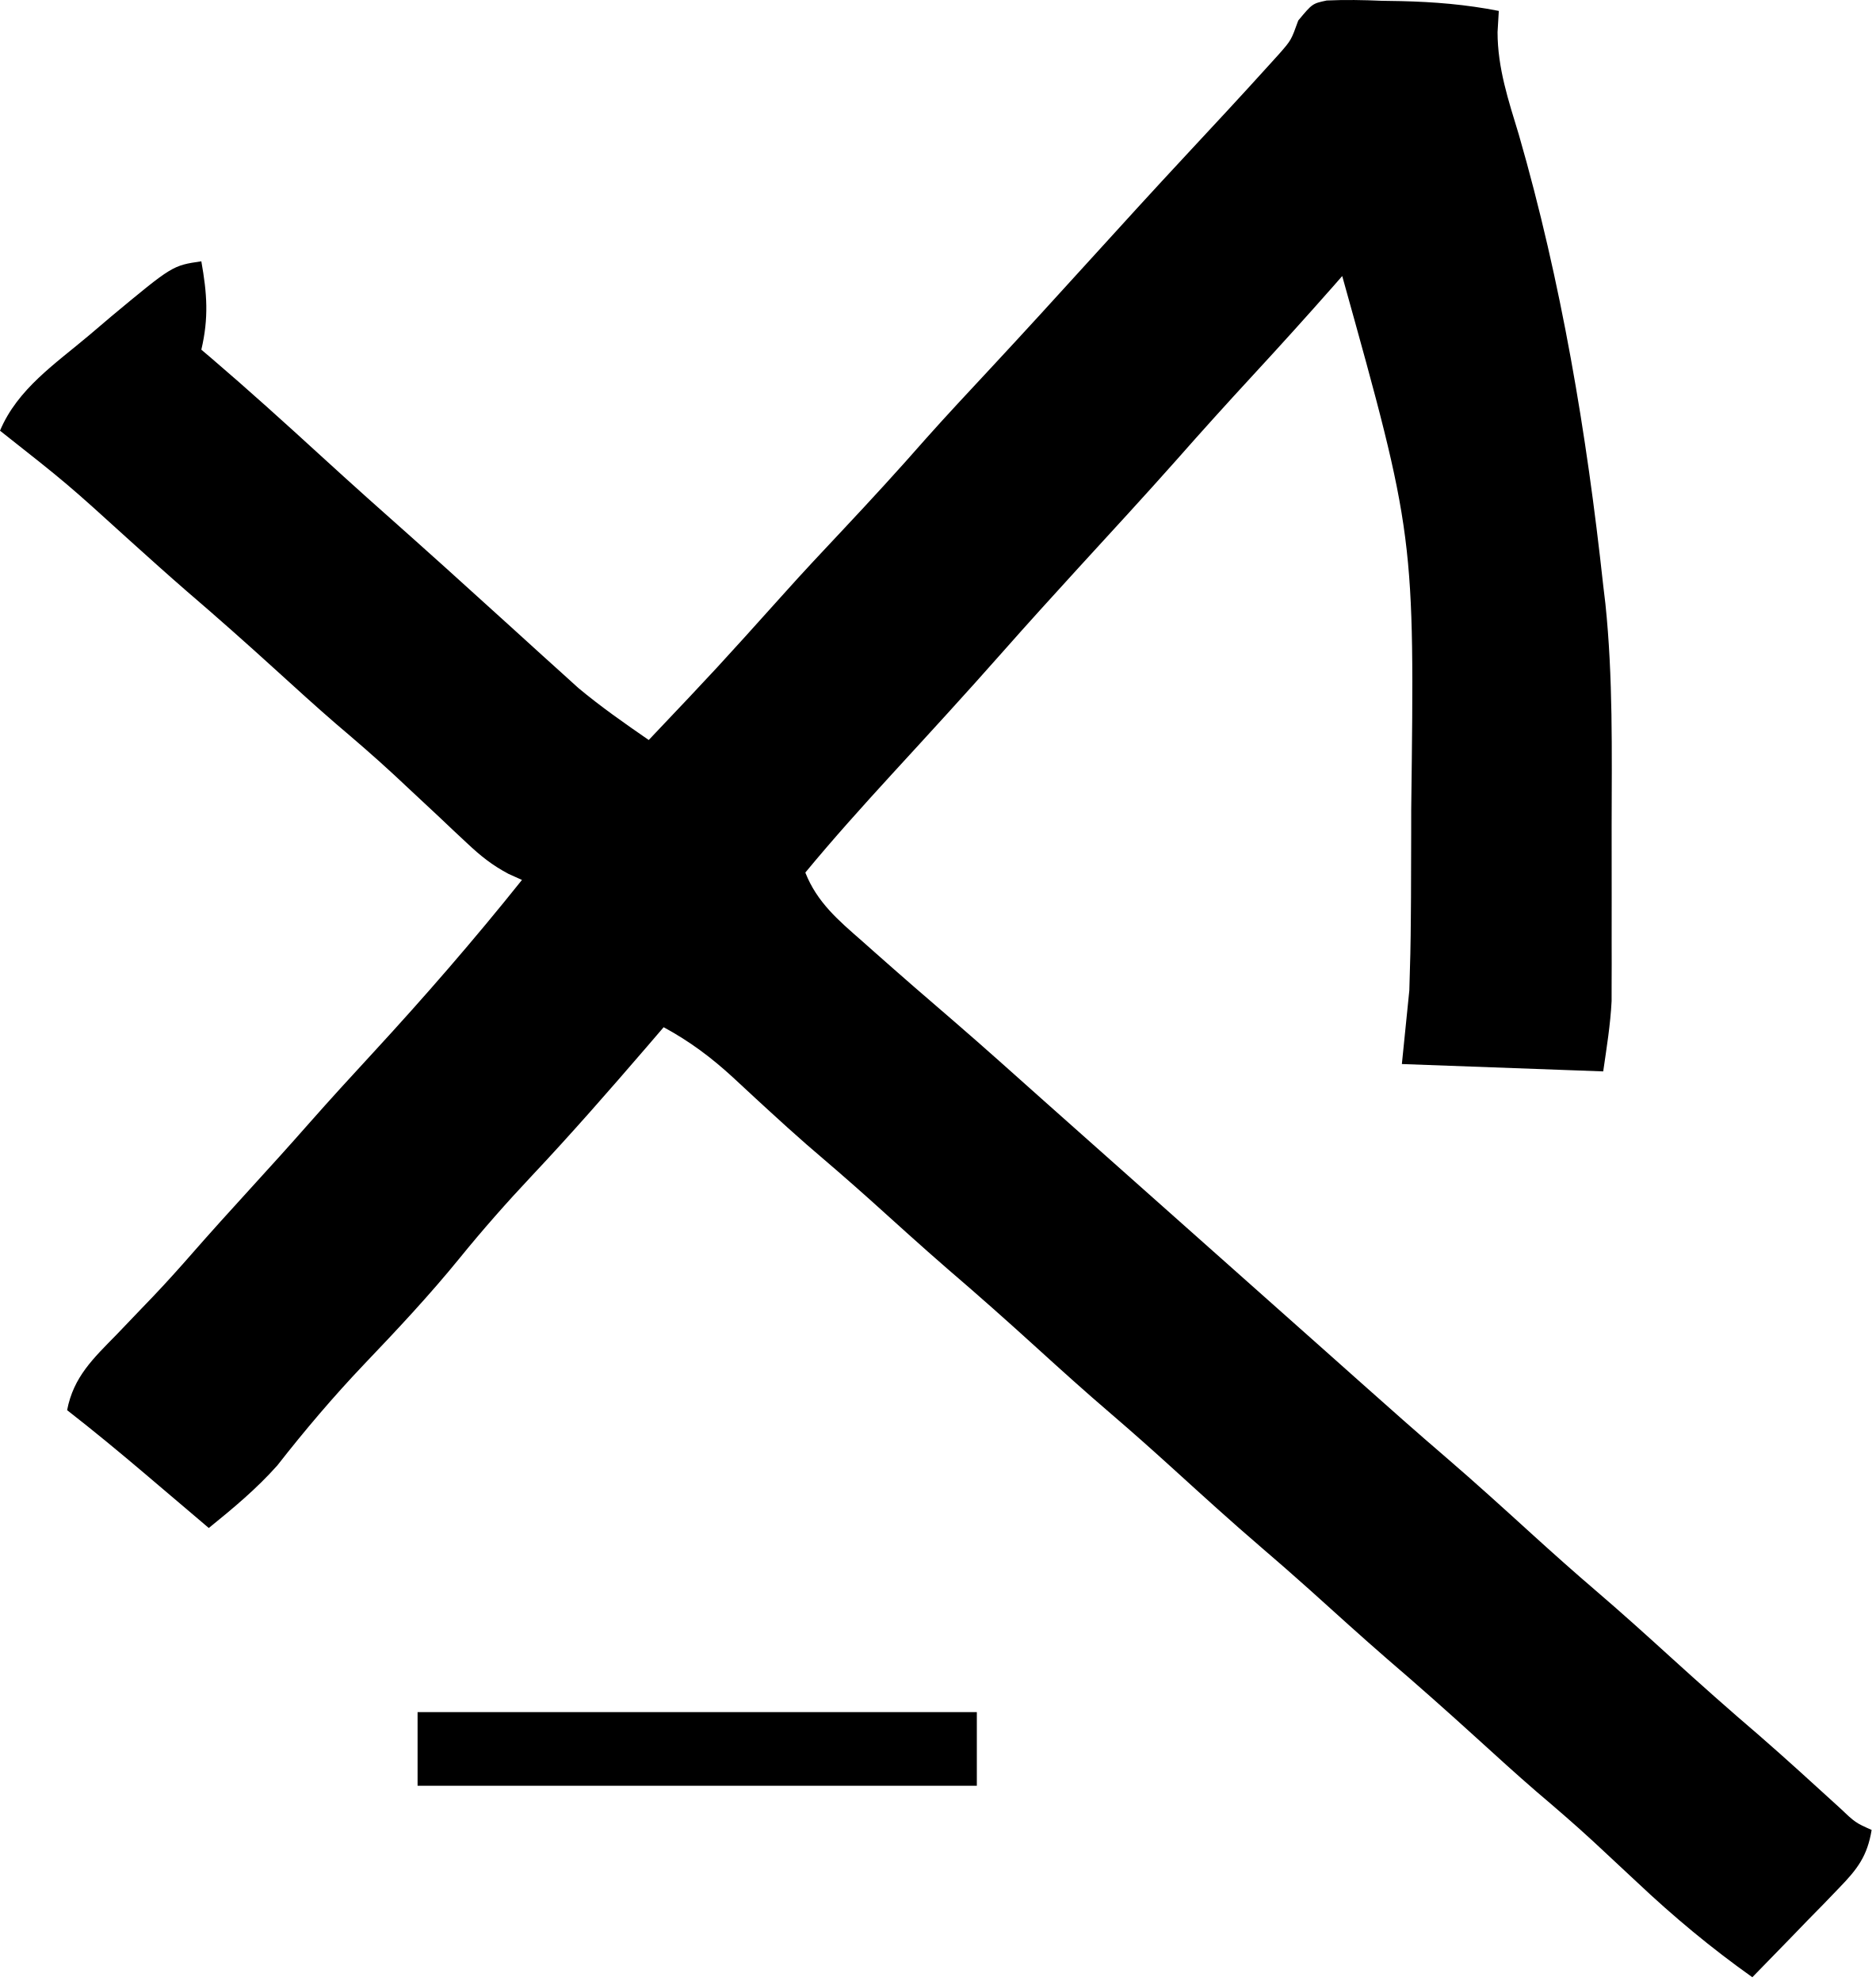
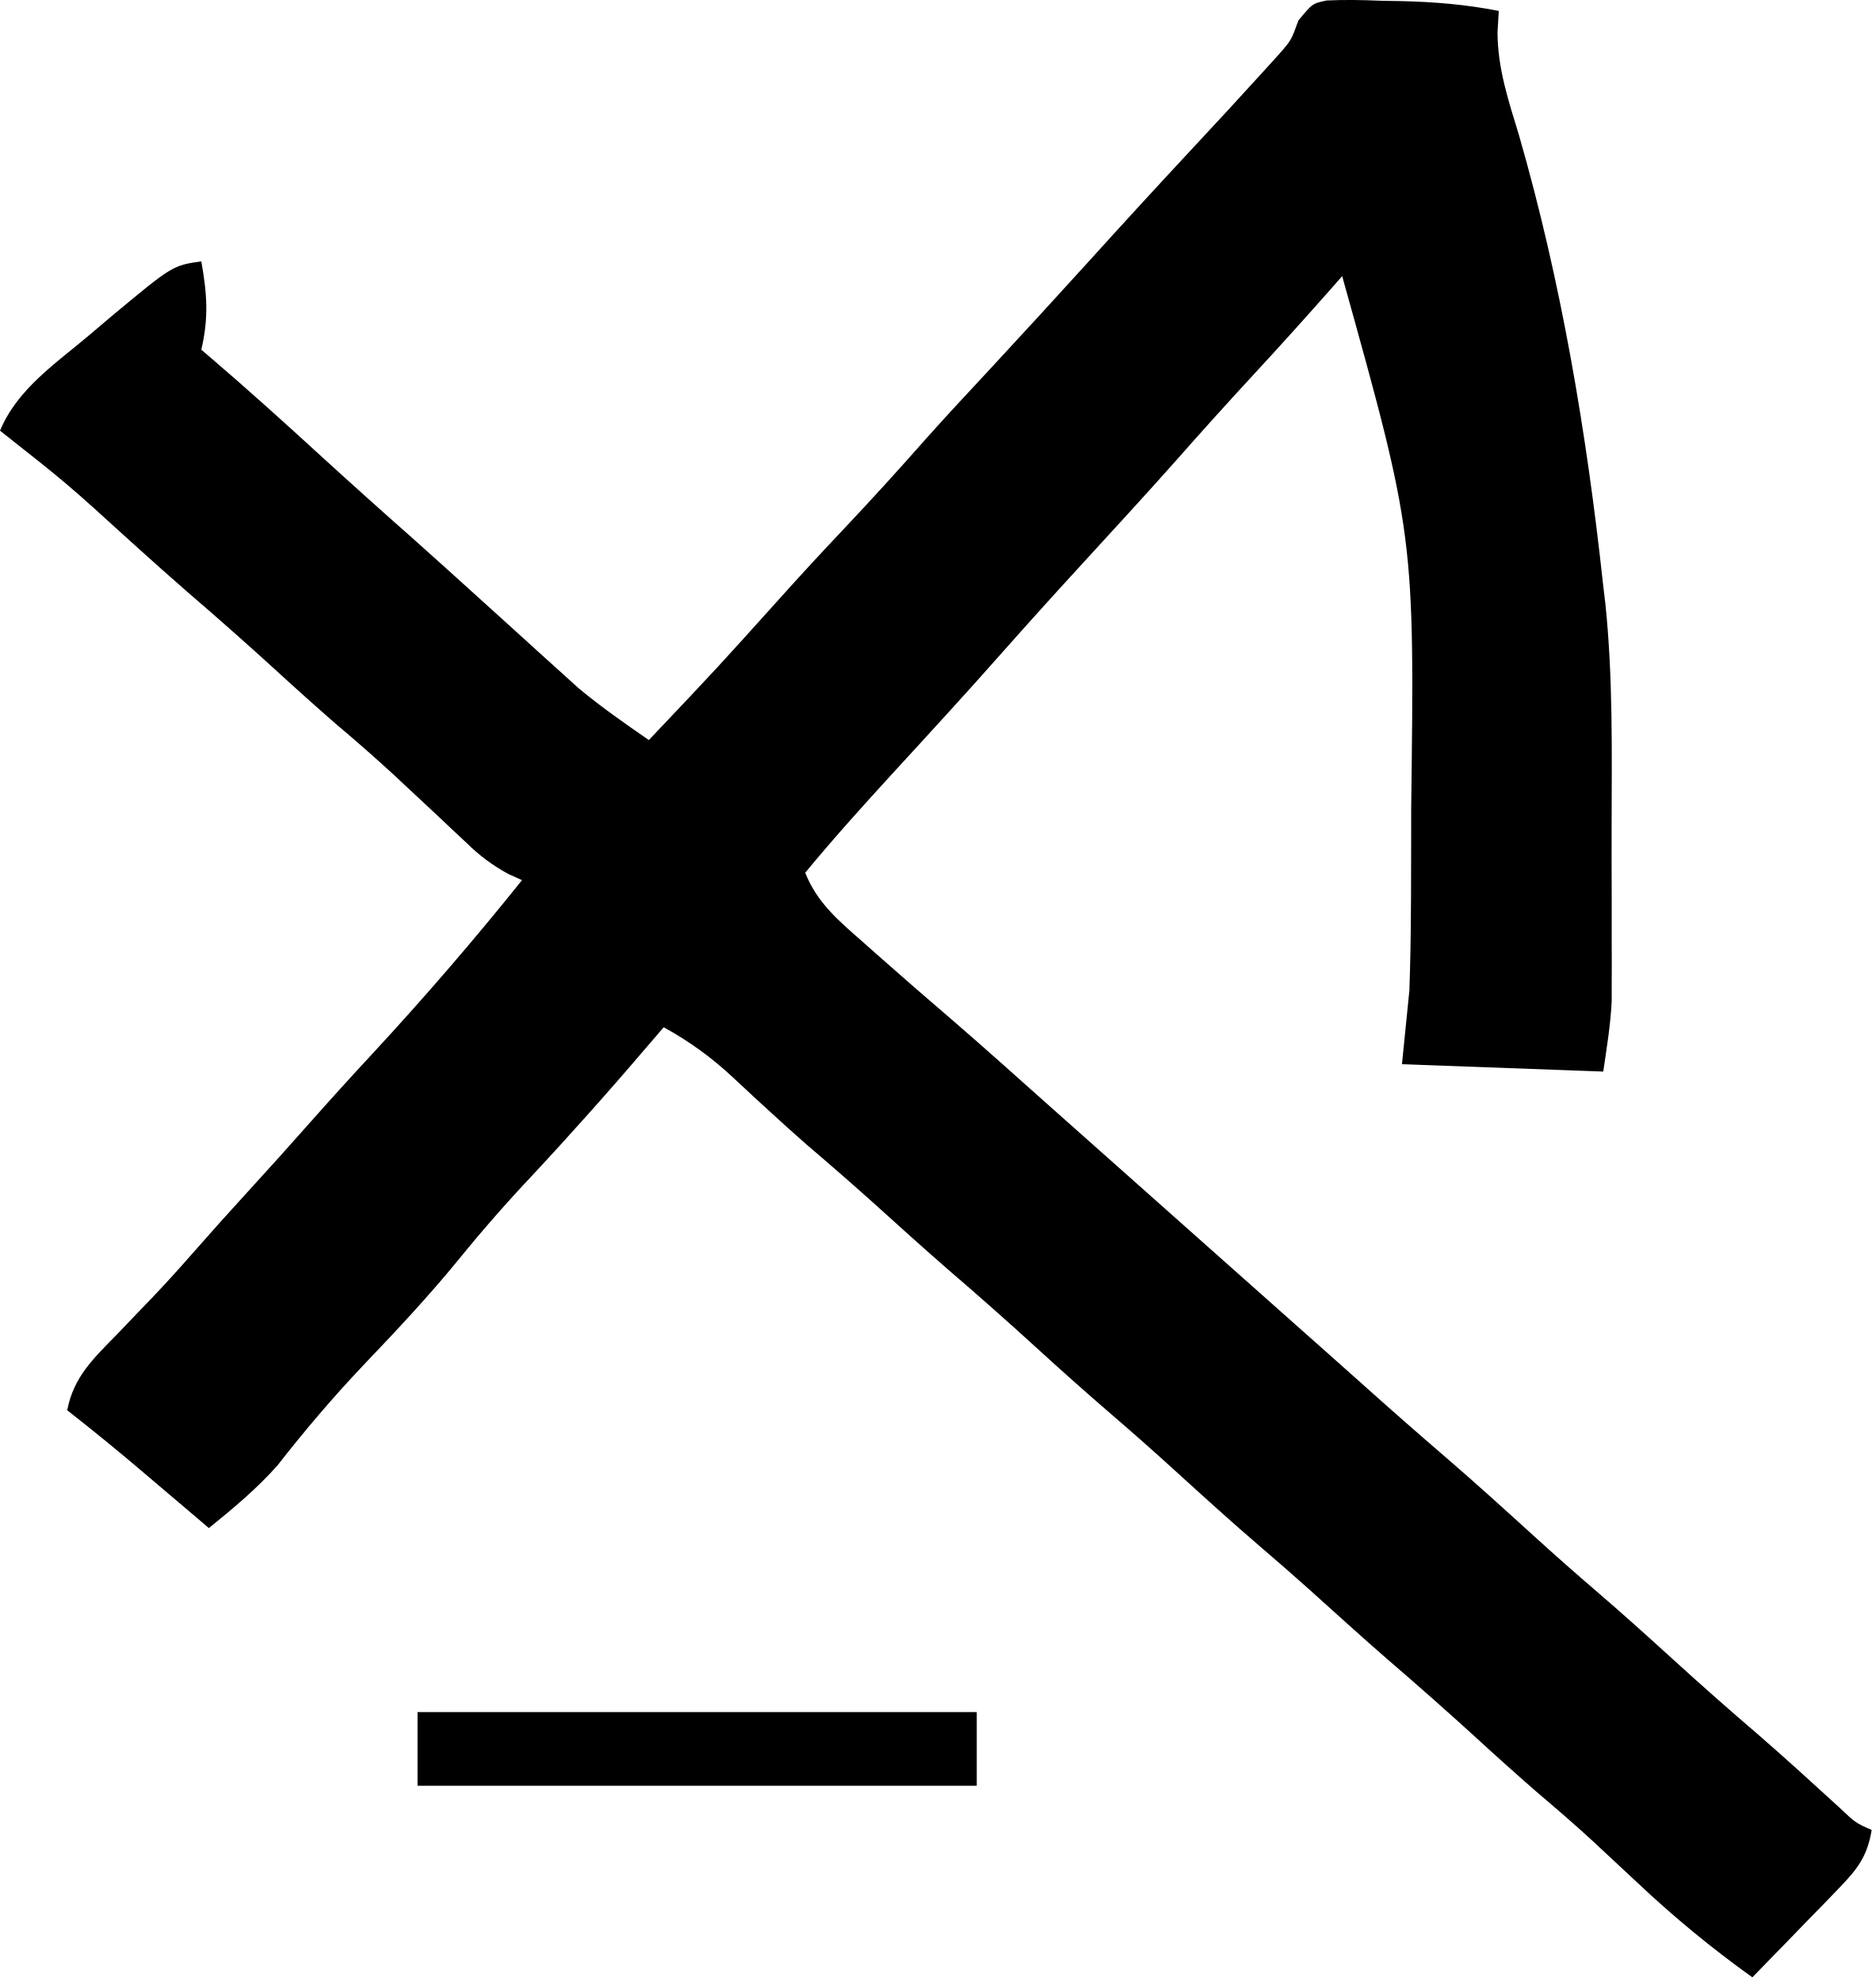
- <svg xmlns="http://www.w3.org/2000/svg" width="248" height="262" viewBox="0 0 248 262" fill="none">
-   <path d="M175.43 0.066C177.876 -0.048 180.271 -0.001 182.718 0.105C183.549 0.118 184.379 0.132 185.235 0.146C189.636 0.248 193.857 0.593 198.186 1.444C198.131 2.372 198.077 3.3 198.02 4.255C198.026 9.024 199.461 13.285 200.836 17.819C206.457 37.305 209.803 57.286 211.99 77.416C212.134 78.617 212.134 78.617 212.28 79.843C213.294 89.588 213.124 99.385 213.105 109.169C213.099 112.307 213.105 115.444 213.111 118.581C213.11 120.591 213.109 122.602 213.107 124.613C213.109 125.542 213.111 126.472 213.113 127.43C213.108 128.747 213.108 128.747 213.104 130.091C213.103 130.854 213.102 131.617 213.101 132.403C212.944 135.519 212.437 138.611 211.99 141.7C203.205 141.378 194.419 141.057 185.368 140.726C185.693 137.512 186.019 134.297 186.354 130.986C186.462 127.763 186.537 124.56 186.554 121.337C186.561 120.446 186.568 119.556 186.575 118.638C186.592 115.773 186.599 112.909 186.6 110.045C186.601 109.064 186.602 108.084 186.603 107.074C187.061 70.857 187.061 70.857 177.48 36.508C177.096 36.946 176.712 37.384 176.317 37.836C172.808 41.82 169.251 45.755 165.648 49.657C162.241 53.348 158.879 57.07 155.561 60.839C151.313 65.628 146.966 70.331 142.646 75.057C139.279 78.745 135.92 82.438 132.617 86.182C127.792 91.65 122.856 97.021 117.927 102.397C114.023 106.664 110.169 110.945 106.488 115.402C108.038 119.341 110.877 121.738 114.006 124.472C114.54 124.947 115.074 125.421 115.623 125.91C119.129 129.018 122.666 132.091 126.223 135.141C130.205 138.578 134.115 142.096 138.04 145.596C139.683 147.057 141.326 148.518 142.97 149.979C152.83 158.745 162.69 167.511 172.55 176.277C173.361 176.997 174.172 177.718 175.007 178.461C176.677 179.946 178.346 181.432 180.014 182.92C183.707 186.211 187.404 189.493 191.161 192.713C195.073 196.077 198.885 199.546 202.7 203.016C205.438 205.502 208.194 207.961 211.004 210.367C214.347 213.229 217.61 216.173 220.864 219.133C224.734 222.652 228.637 226.123 232.615 229.523C236.206 232.644 239.71 235.86 243.226 239.062C245.336 241.063 245.336 241.063 247.486 242.022C246.908 245.492 245.613 247.191 243.168 249.707C242.504 250.398 241.84 251.088 241.156 251.8C240.459 252.51 239.762 253.221 239.043 253.953C238.342 254.679 237.641 255.405 236.919 256.152C235.189 257.942 233.453 259.724 231.71 261.502C226.257 257.629 221.278 253.483 216.427 248.901C215.127 247.687 213.827 246.475 212.525 245.263C211.916 244.695 211.306 244.127 210.678 243.542C208.22 241.272 205.686 239.095 203.135 236.927C200.459 234.611 197.845 232.228 195.228 229.847C191.35 226.32 187.436 222.844 183.454 219.433C179.99 216.427 176.599 213.341 173.193 210.272C171.047 208.351 168.884 206.458 166.696 204.584C162.802 201.243 159.012 197.792 155.218 194.342C152.48 191.856 149.724 189.397 146.914 186.991C143.571 184.129 140.308 181.185 137.054 178.225C133.176 174.698 129.262 171.222 125.28 167.811C121.816 164.805 118.425 161.719 115.019 158.65C112.264 156.184 109.468 153.771 106.657 151.368C104.94 149.863 103.252 148.34 101.573 146.794C100.792 146.077 100.792 146.077 99.994 145.344C98.967 144.399 97.943 143.45 96.923 142.497C94.049 139.855 91.197 137.721 87.754 135.856C87.026 136.705 86.297 137.553 85.547 138.428C80.564 144.214 75.552 149.954 70.314 155.518C66.993 159.049 63.815 162.653 60.762 166.415C56.772 171.318 52.494 175.884 48.127 180.456C44.061 184.738 40.308 189.159 36.675 193.809C33.919 196.908 30.831 199.477 27.608 202.088C26.669 201.289 25.729 200.491 24.762 199.668C23.512 198.608 22.263 197.548 21.014 196.487C20.397 195.962 19.78 195.438 19.144 194.897C15.77 192.035 12.369 189.223 8.874 186.504C9.723 182.092 12.335 179.66 15.406 176.52C16.494 175.383 17.582 174.246 18.669 173.108C19.193 172.561 19.718 172.015 20.259 171.452C21.994 169.628 23.67 167.76 25.328 165.867C27.861 162.975 30.436 160.123 33.031 157.284C35.664 154.402 38.279 151.509 40.857 148.579C43.629 145.435 46.456 142.345 49.3 139.265C56.153 131.83 62.714 124.271 69.02 116.376C68.438 116.115 67.856 115.854 67.257 115.585C65.055 114.416 63.535 113.195 61.733 111.494C61.119 110.92 60.505 110.346 59.872 109.755C59.23 109.147 58.589 108.54 57.928 107.914C56.592 106.665 55.255 105.417 53.918 104.17C53.284 103.578 52.649 102.985 51.996 102.375C49.518 100.081 46.963 97.885 44.389 95.697C41.713 93.381 39.099 90.998 36.482 88.617C32.604 85.09 28.691 81.614 24.708 78.203C22.195 76.023 19.726 73.798 17.255 71.572C8.881 63.967 8.881 63.967 0 56.962C2.331 51.423 7.325 48.11 11.832 44.3C12.797 43.48 13.761 42.66 14.755 41.815C22.808 35.121 22.808 35.121 26.622 34.56C27.383 38.818 27.613 42.049 26.622 46.248C27.043 46.604 27.463 46.961 27.897 47.328C32.848 51.564 37.67 55.927 42.474 60.324C46.515 64.02 50.595 67.671 54.696 71.302C57.514 73.81 60.31 76.342 63.104 78.877C64.596 80.228 66.088 81.579 67.581 82.93C68.963 84.182 70.341 85.437 71.72 86.692C72.558 87.448 73.395 88.203 74.258 88.982C74.986 89.642 75.715 90.303 76.465 90.983C79.45 93.476 82.579 95.658 85.782 97.87C94.85 88.305 94.85 88.305 103.657 78.508C106.196 75.665 108.808 72.89 111.418 70.111C115.154 66.131 118.834 62.12 122.43 58.016C125.221 54.882 128.089 51.819 130.949 48.748C135.321 44.05 139.643 39.31 143.956 34.56C148.269 29.809 152.592 25.067 156.965 20.37C160.536 16.534 164.107 12.697 167.62 8.81C168.128 8.248 168.637 7.687 169.161 7.109C170.731 5.316 170.731 5.316 171.668 2.711C173.536 0.47 173.536 0.47 175.43 0.066Z" fill="black" />
-   <path d="M55.216 226.438C79.62 226.438 104.023 226.438 129.166 226.438C129.166 229.652 129.166 232.866 129.166 236.178C104.763 236.178 80.359 236.178 55.216 236.178C55.216 232.964 55.216 229.749 55.216 226.438Z" fill="black" />
+ <svg xmlns="http://www.w3.org/2000/svg" width="24" height="25.355" viewBox="0 0 24 25.355" fill="none">
+   <path d="M16.977.006c.237-.011.468-.006.705.004l.244.004c.426.01.834.043 1.253.126l-.016.272c.001.462.139.874.273 1.313.544 1.886.868 3.819 1.079 5.767l.028.235c.098.943.082 1.891.08 2.838q-.001.456.001.911v.584l.001.273-.001.258v.224c-.015.302-.064.601-.108.9l-2.576-.094.095-.943q.016-.467.019-.934l.002-.261.002-.832v-.288c.044-3.505.044-3.505-.883-6.829l-.113.129a65 65 0 0 1-1.032 1.144 62 62 0 0 0-.976 1.082c-.411.463-.832.919-1.25 1.376q-.49.534-.971 1.077c-.467.529-.945 1.049-1.422 1.569-.378.413-.751.827-1.107 1.259.15.381.425.613.728.878l.156.139a83 83 0 0 0 1.026.893c.385.333.764.673 1.144 1.012l.477.424 2.863 2.545.238.211.485.432q.534.479 1.079.948c.379.326.747.661 1.117.997a37 37 0 0 0 .804.711c.324.277.639.562.954.848q.561.512 1.137 1.005c.348.302.687.613 1.027.923.204.194.204.194.412.286-.056.336-.181.5-.418.744l-.195.203-.204.208-.206.213q-.251.26-.504.518a14 14 0 0 1-1.479-1.219l-.378-.352-.179-.167c-.238-.22-.483-.43-.73-.64q-.387-.338-.765-.685a51 51 0 0 0-1.139-1.008c-.335-.291-.663-.59-.993-.887a38 38 0 0 0-.629-.55c-.377-.323-.744-.657-1.111-.991a37 37 0 0 0-.804-.711 43 43 0 0 1-.954-.848 51 51 0 0 0-1.139-1.008c-.335-.291-.663-.59-.993-.887a47 47 0 0 0-.809-.705 27 27 0 0 1-.492-.443l-.153-.14-.297-.276a4.3 4.3 0 0 0-.887-.643l-.214.249a50 50 0 0 1-1.474 1.654 19 19 0 0 0-.924 1.055c-.386.474-.8.916-1.223 1.359-.393.414-.757.842-1.108 1.292-.267.3-.566.549-.877.801l-.275-.234-.363-.308-.181-.154a31 31 0 0 0-.994-.812c.082-.427.335-.662.632-.966l.316-.33.154-.16a18 18 0 0 0 .491-.54 53 53 0 0 1 .745-.831 61 61 0 0 0 .757-.842q.403-.455.817-.901a41 41 0 0 0 1.908-2.215l-.171-.077a2.3 2.3 0 0 1-.535-.396l-.18-.168-.188-.178-.388-.362-.186-.174q-.361-.331-.736-.646-.387-.338-.765-.685a51 51 0 0 0-1.139-1.008 49 49 0 0 1-.721-.642C.859 6.19.859 6.19 0 5.512c.225-.536.709-.856 1.145-1.225l.283-.24c.779-.648.779-.648 1.148-.702.074.412.096.725 0 1.131l.123.105c.479.41.946.832 1.411 1.258q.587.536 1.183 1.062.409.365.814.733l.433.392.401.364.246.222.214.194c.289.241.592.452.902.666.878-.926.878-.926 1.73-1.874q.37-.411.751-.813.543-.576 1.066-1.17c.27-.303.548-.6.824-.897q.633-.683 1.259-1.373.625-.691 1.259-1.373A99 99 0 0 0 16.223.853l.149-.165c.152-.174.152-.174.243-.426.179-.217.179-.217.362-.256" fill="#000" />
+   <path d="M5.343 21.913h7.156v.943H5.343z" fill="#000" />
</svg>
